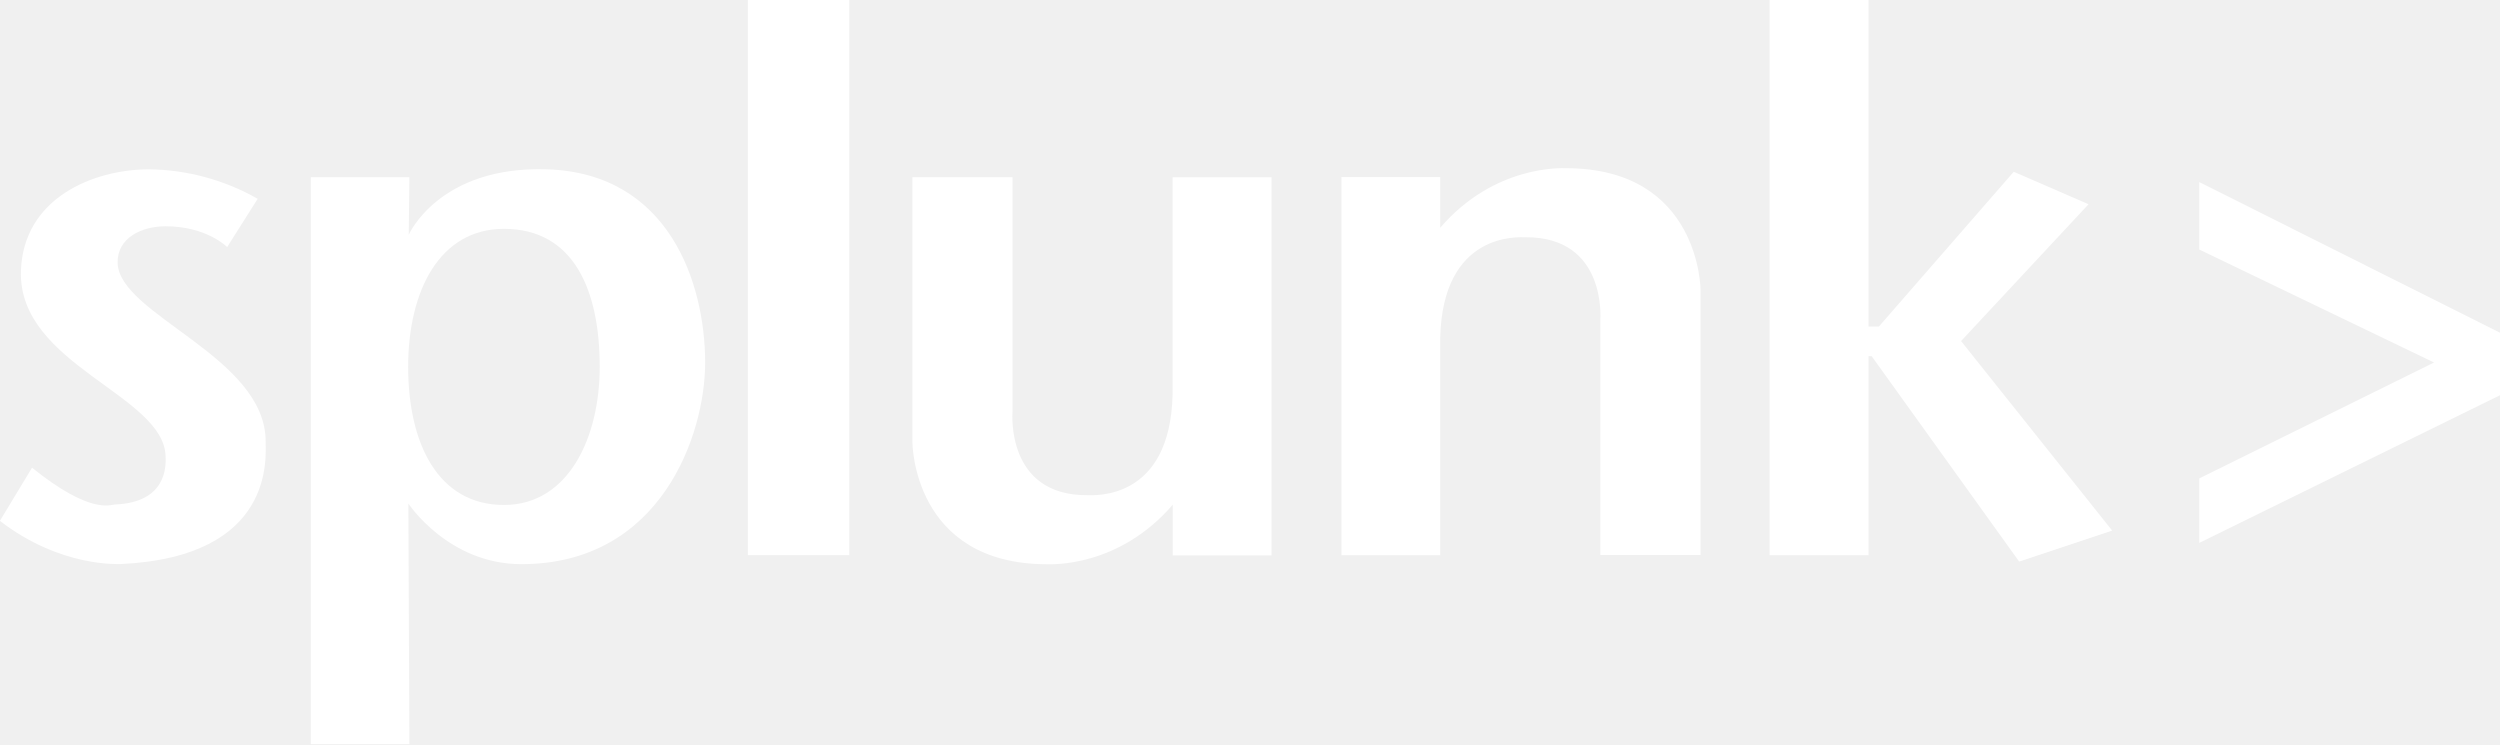
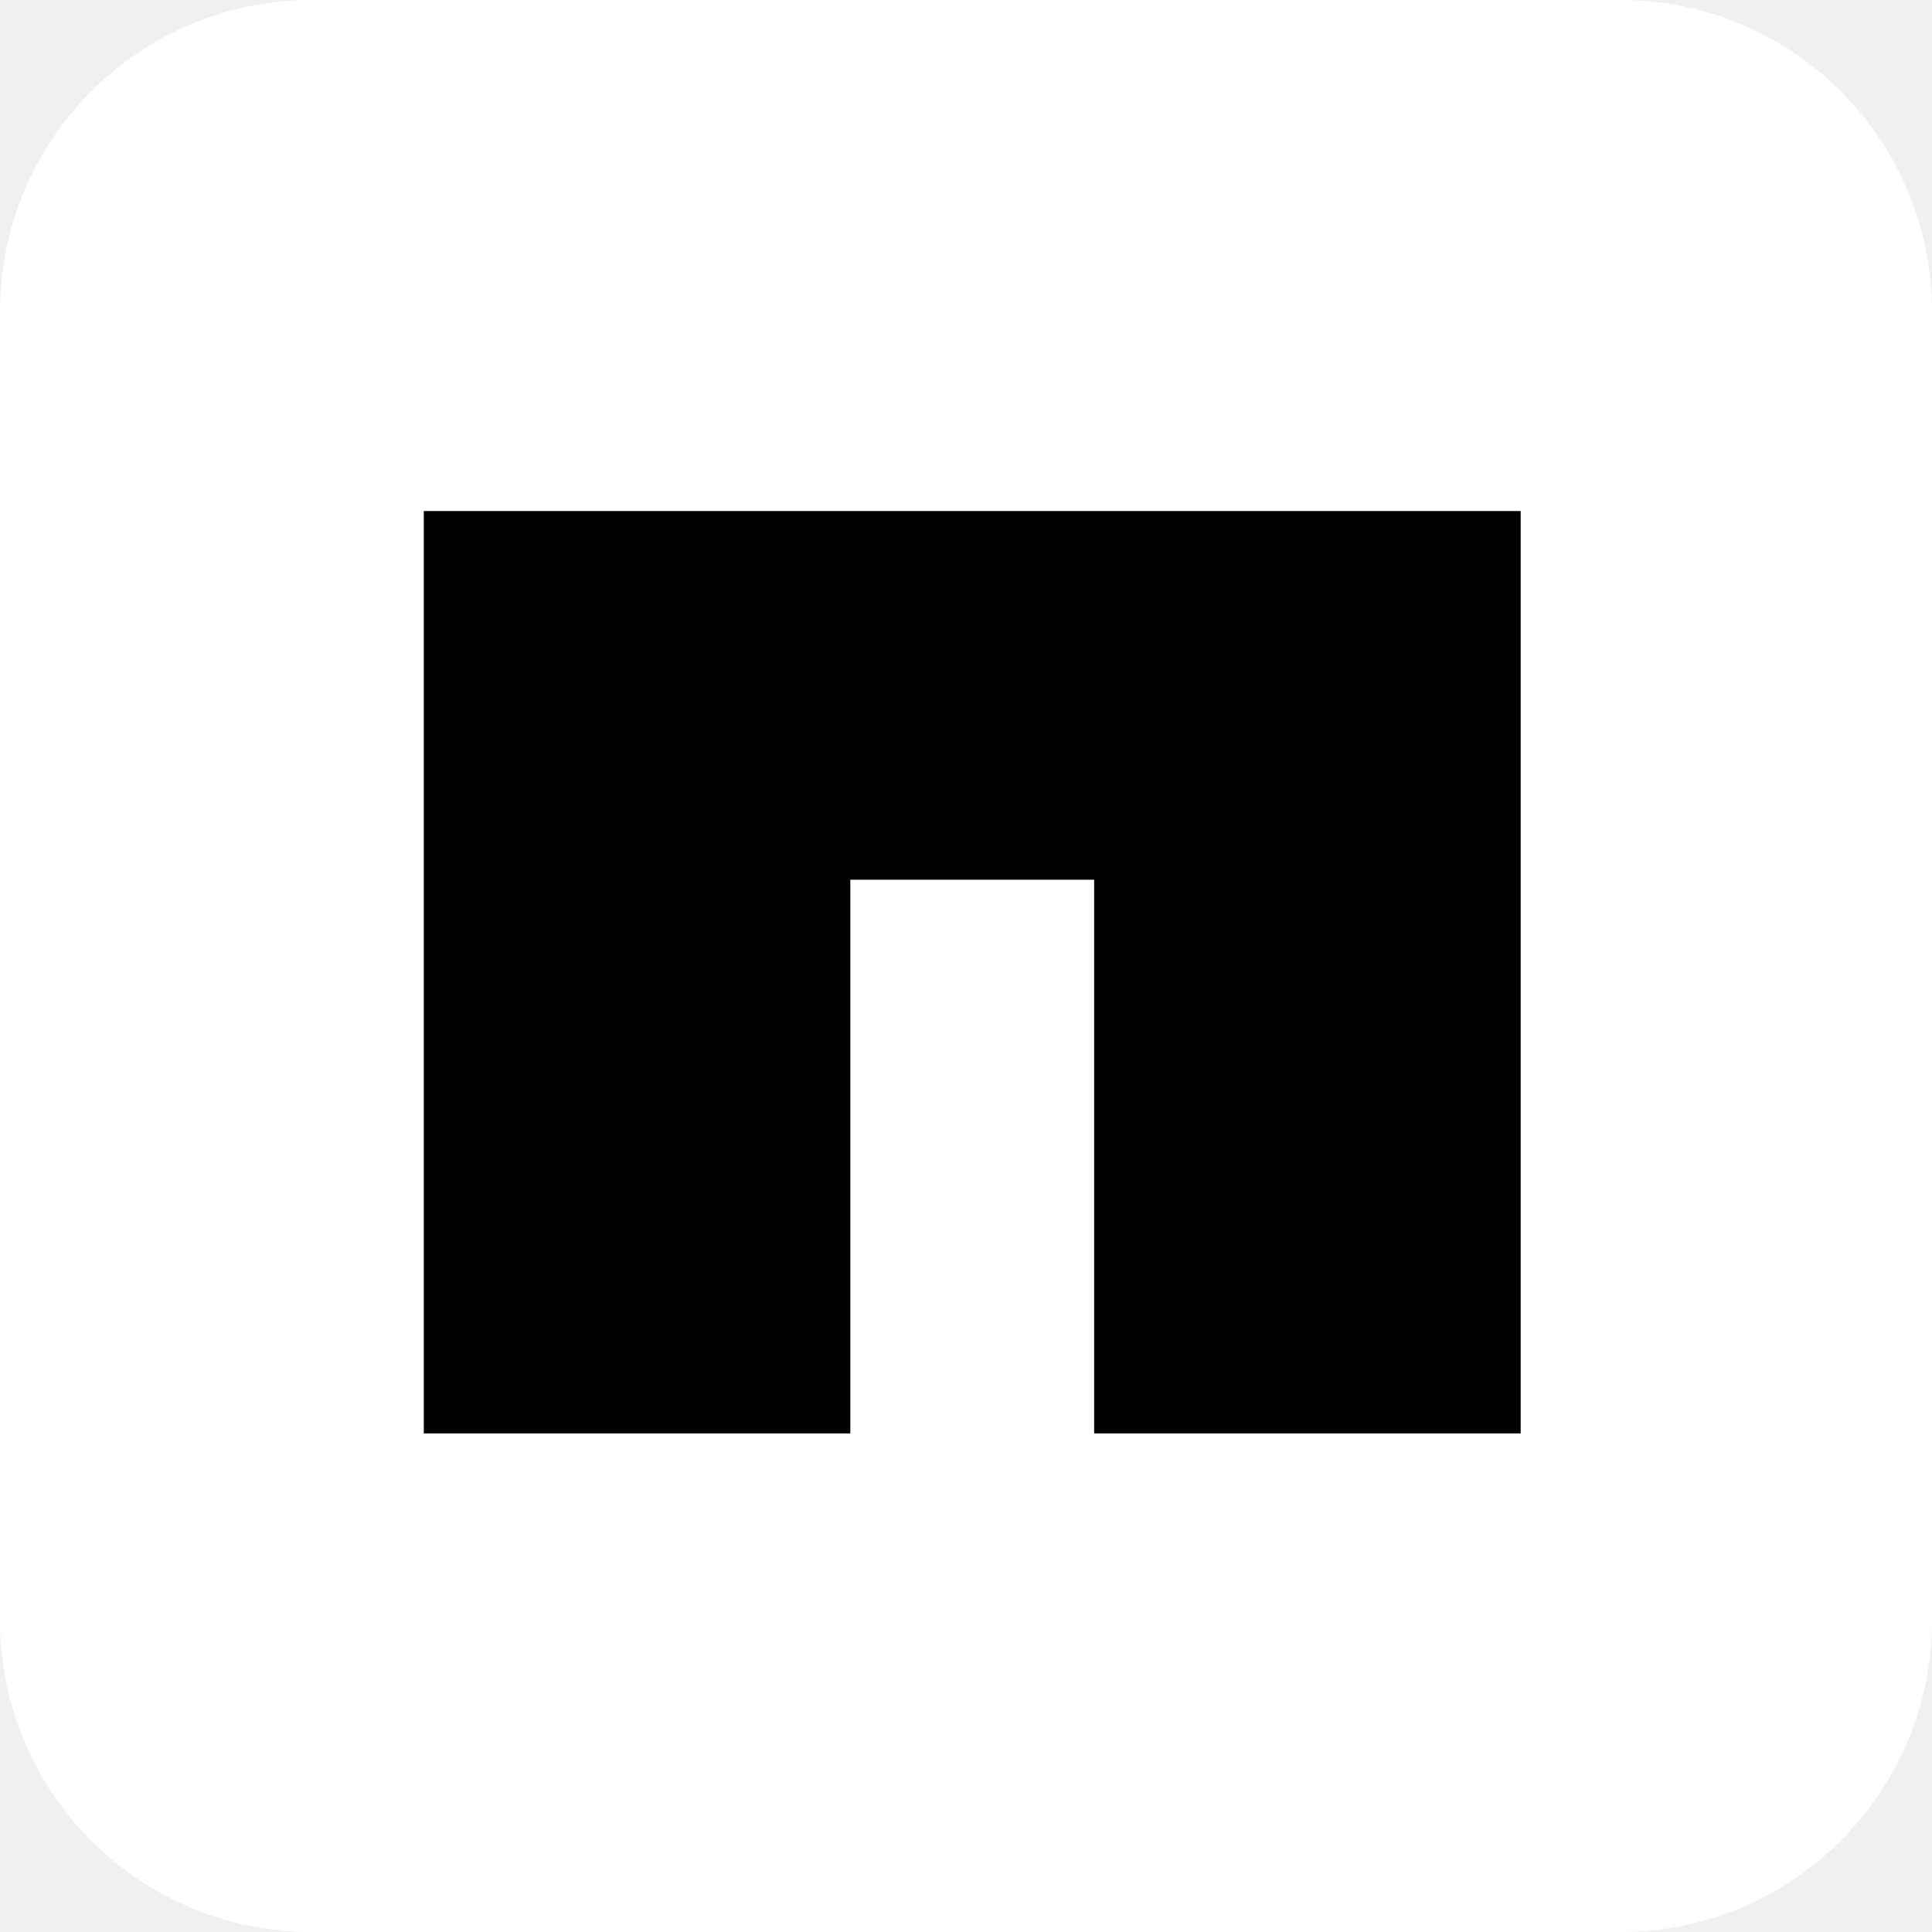
- <svg xmlns="http://www.w3.org/2000/svg" viewBox="0 0 800 238.13" width="800" height="238.13">
-   <defs>
-     <style>.cls-1{fill:#fff;}</style>
-   </defs>
-   <g id="Layer_2" data-name="Layer 2">
-     <g id="Layer_1-2" data-name="Layer 1">
-       <path class="cls-1" d="M72.69,79.06S66.15,72.41,53,72.41c-7.79,0-15.52,3.78-15.36,11.69.35,16.65,47.4,30,47.37,57.17,0,5.09,3,36.85-46.22,39.22-.94,0-19.57,1.06-38.82-13.82l10.28-17c18.66,15,25,11.83,26.5,11.77C53.31,160.8,53.11,149.27,53,146.1,52.57,126.27,5.67,116.82,6.7,86.62c.78-23.14,23-32.44,41.09-32.44a72.08,72.08,0,0,1,34.67,9.44Z" />
-       <path class="cls-1" d="M175.06,54.18c-34.64-1.12-44.26,20.94-44.26,20.94L131,56.7H99.46V238.13H131l-.32-77s12.76,19.4,36.15,19.4c44.65,0,58.82-41.37,58.82-64.52C225.61,90.4,214,55.44,175.06,54.18ZM161.26,161.59c-21.17,0-30.65-19.78-30.65-44.18s10.1-44.18,30.65-44.18c22.46,0,30.65,19.78,30.65,44.18C191.91,139.86,182,161.59,161.26,161.59Z" />
-       <rect class="cls-1" x="239.32" width="32.44" height="177.65" />
-       <path class="cls-1" d="M324,132s-2.2,26.62,23.94,26.46c2.3,0,26.46,1.73,27.29-32.13l0-69.61h31.66v121H375.28l0-16.22c-17.33,20.16-39,19.06-40.16,19.06-43.15,0-43.15-39.06-43.15-39.06V56.7H324V132Z" />
-       <path class="cls-1" d="M512.1,102.38s2.21-26.62-23.94-26.46c-2.3,0-26.46-1.73-27.29,32.13l0,69.61H429.26v-121h31.61l0,16.22c17.33-20.16,39-19.06,40.16-19.06,43.15,0,43.15,39.06,43.15,39.06v84.73H512.1V102.38Z" />
-       <polygon class="cls-1" points="597.93 177.67 566.28 177.67 566.28 0 597.93 0 597.93 104.5 601.24 104.5 644.39 54.97 668.33 65.36 627.54 109.14 675.89 169.78 646.13 179.7 598.94 113.99 597.93 113.95 597.93 177.67" />
-       <polygon class="cls-1" points="800 126.47 703.77 173.72 703.77 153.09 778.9 116 703.77 79.85 703.77 58.27 800 106.47 800 126.47" />
-     </g>
-   </g>
+ <svg xmlns="http://www.w3.org/2000/svg" width="155" height="155" viewBox="0 0 155 155" fill="none">
+   <rect width="155" height="155" rx="25" fill="white" />
+   <path d="M34 115V41H122V115H87.781V70.578H68.219V115H34Z" fill="black" />
</svg>
